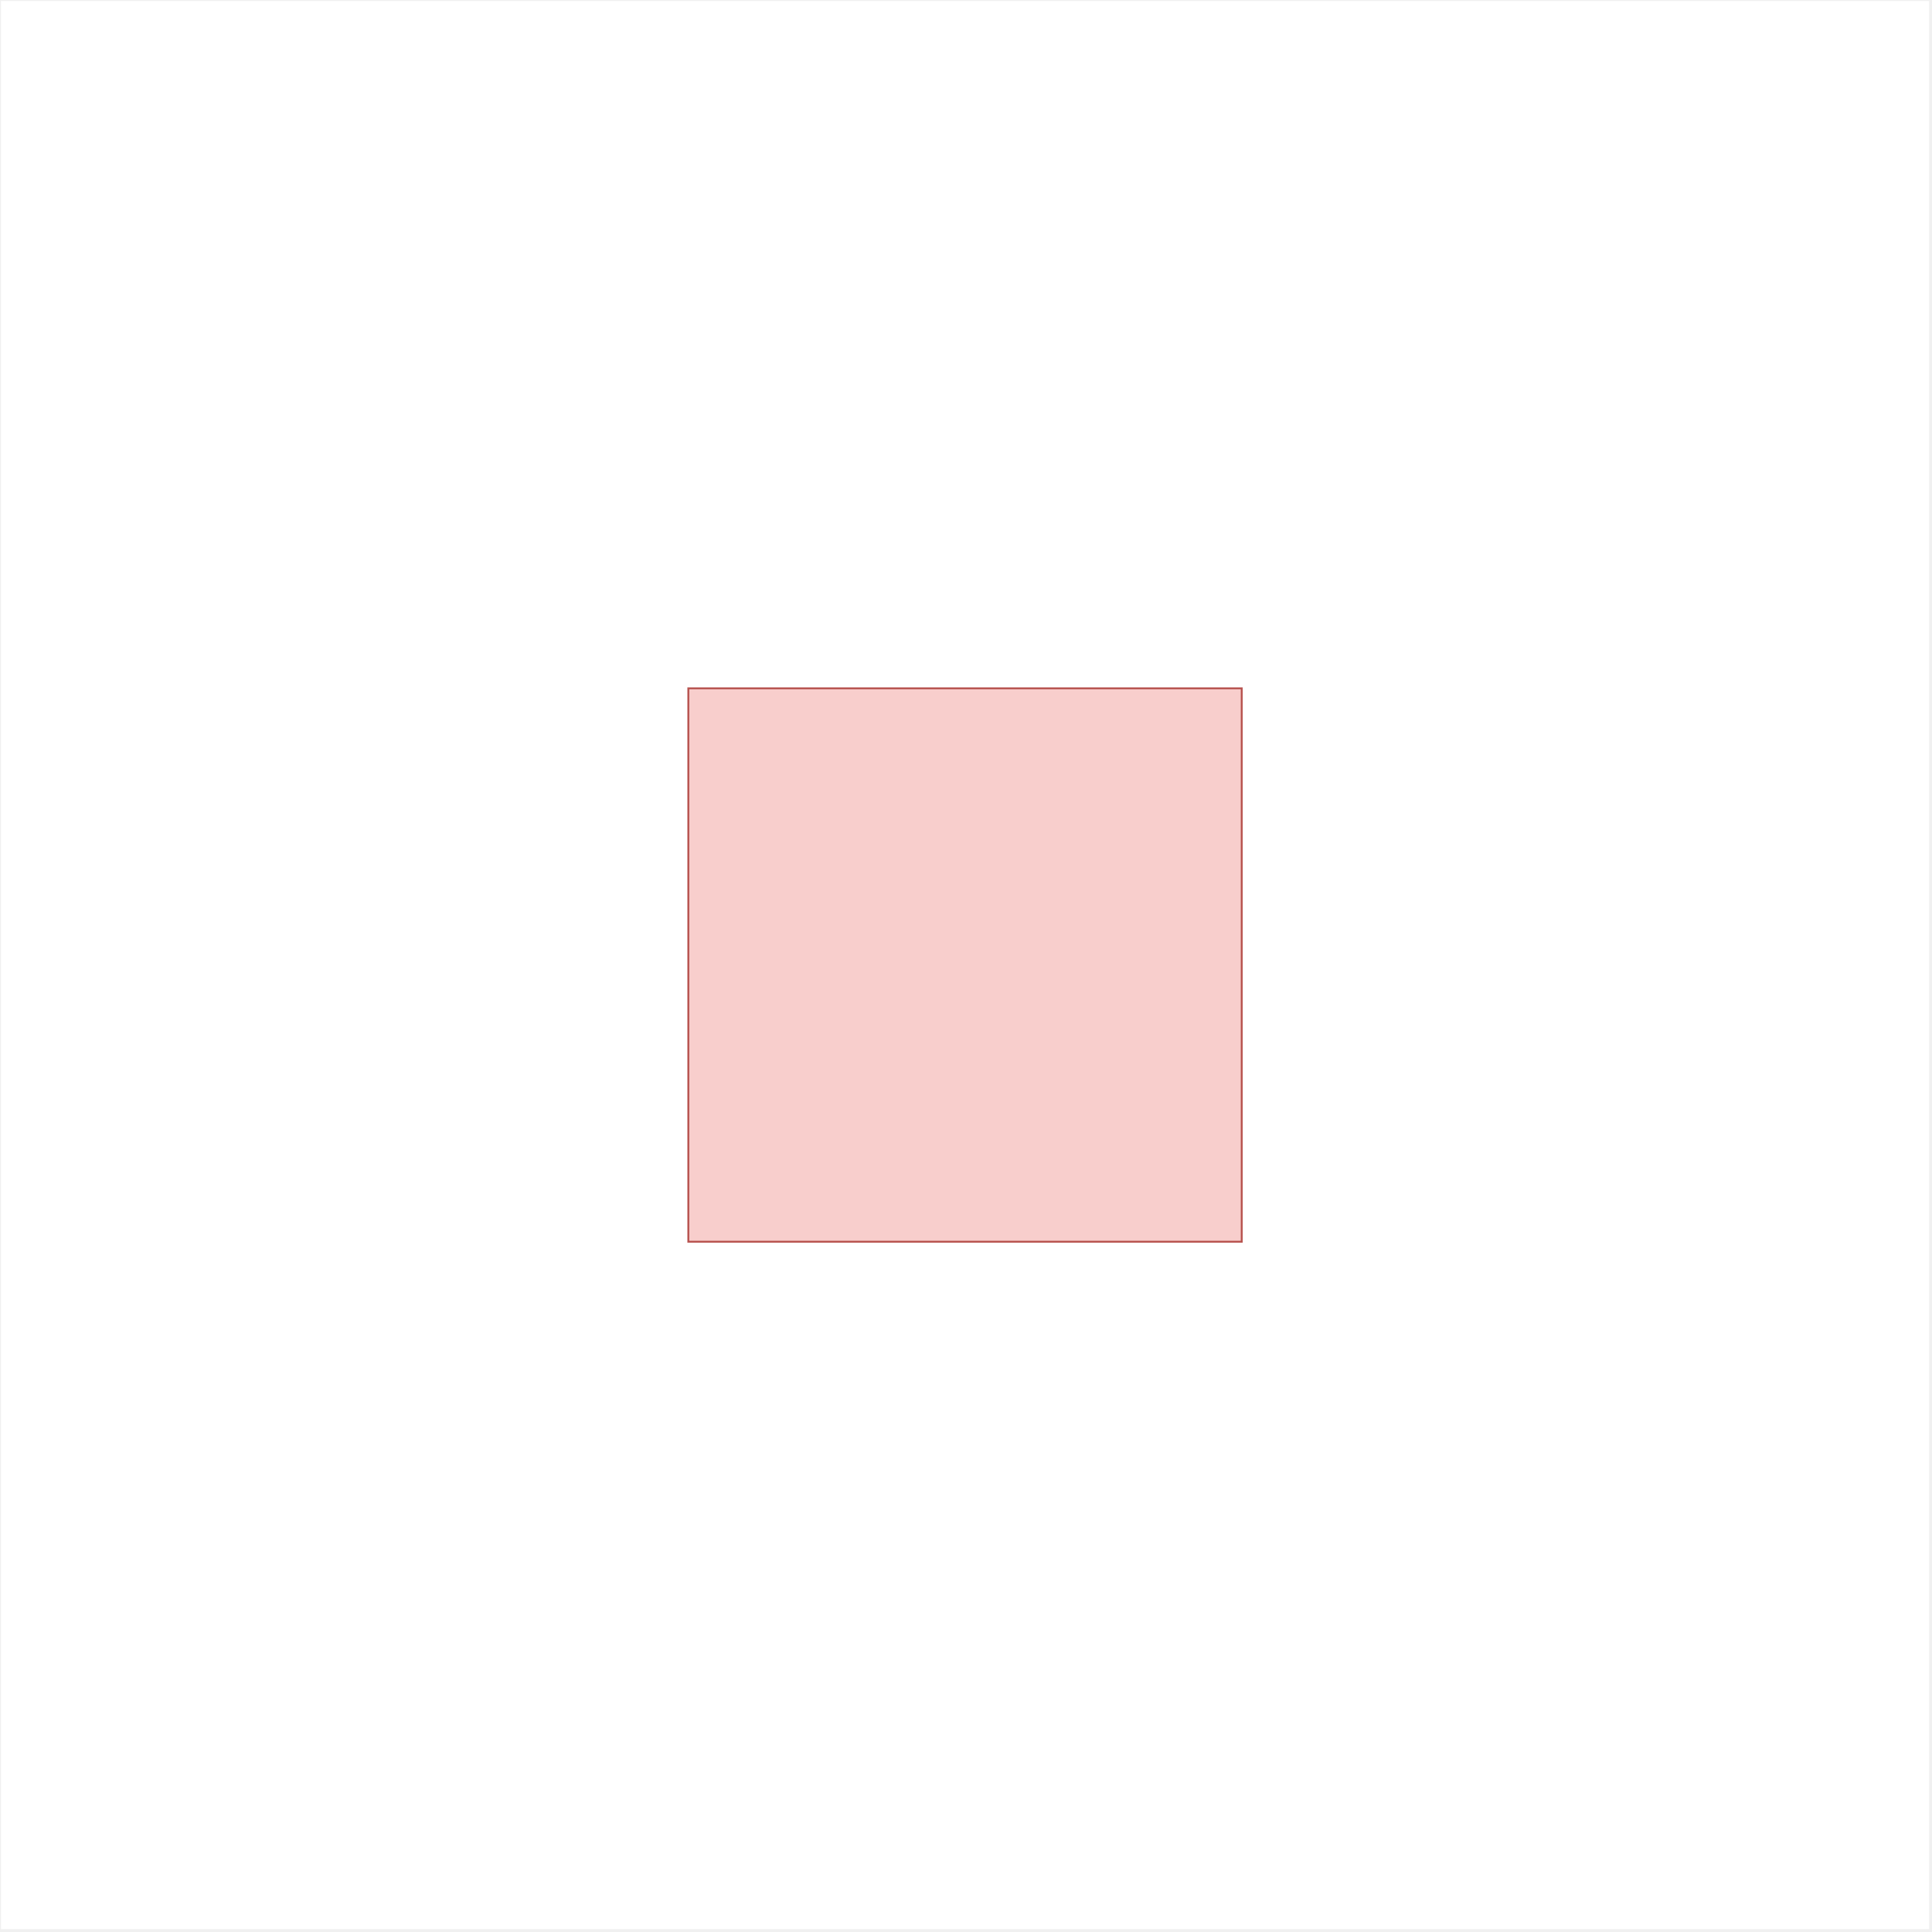
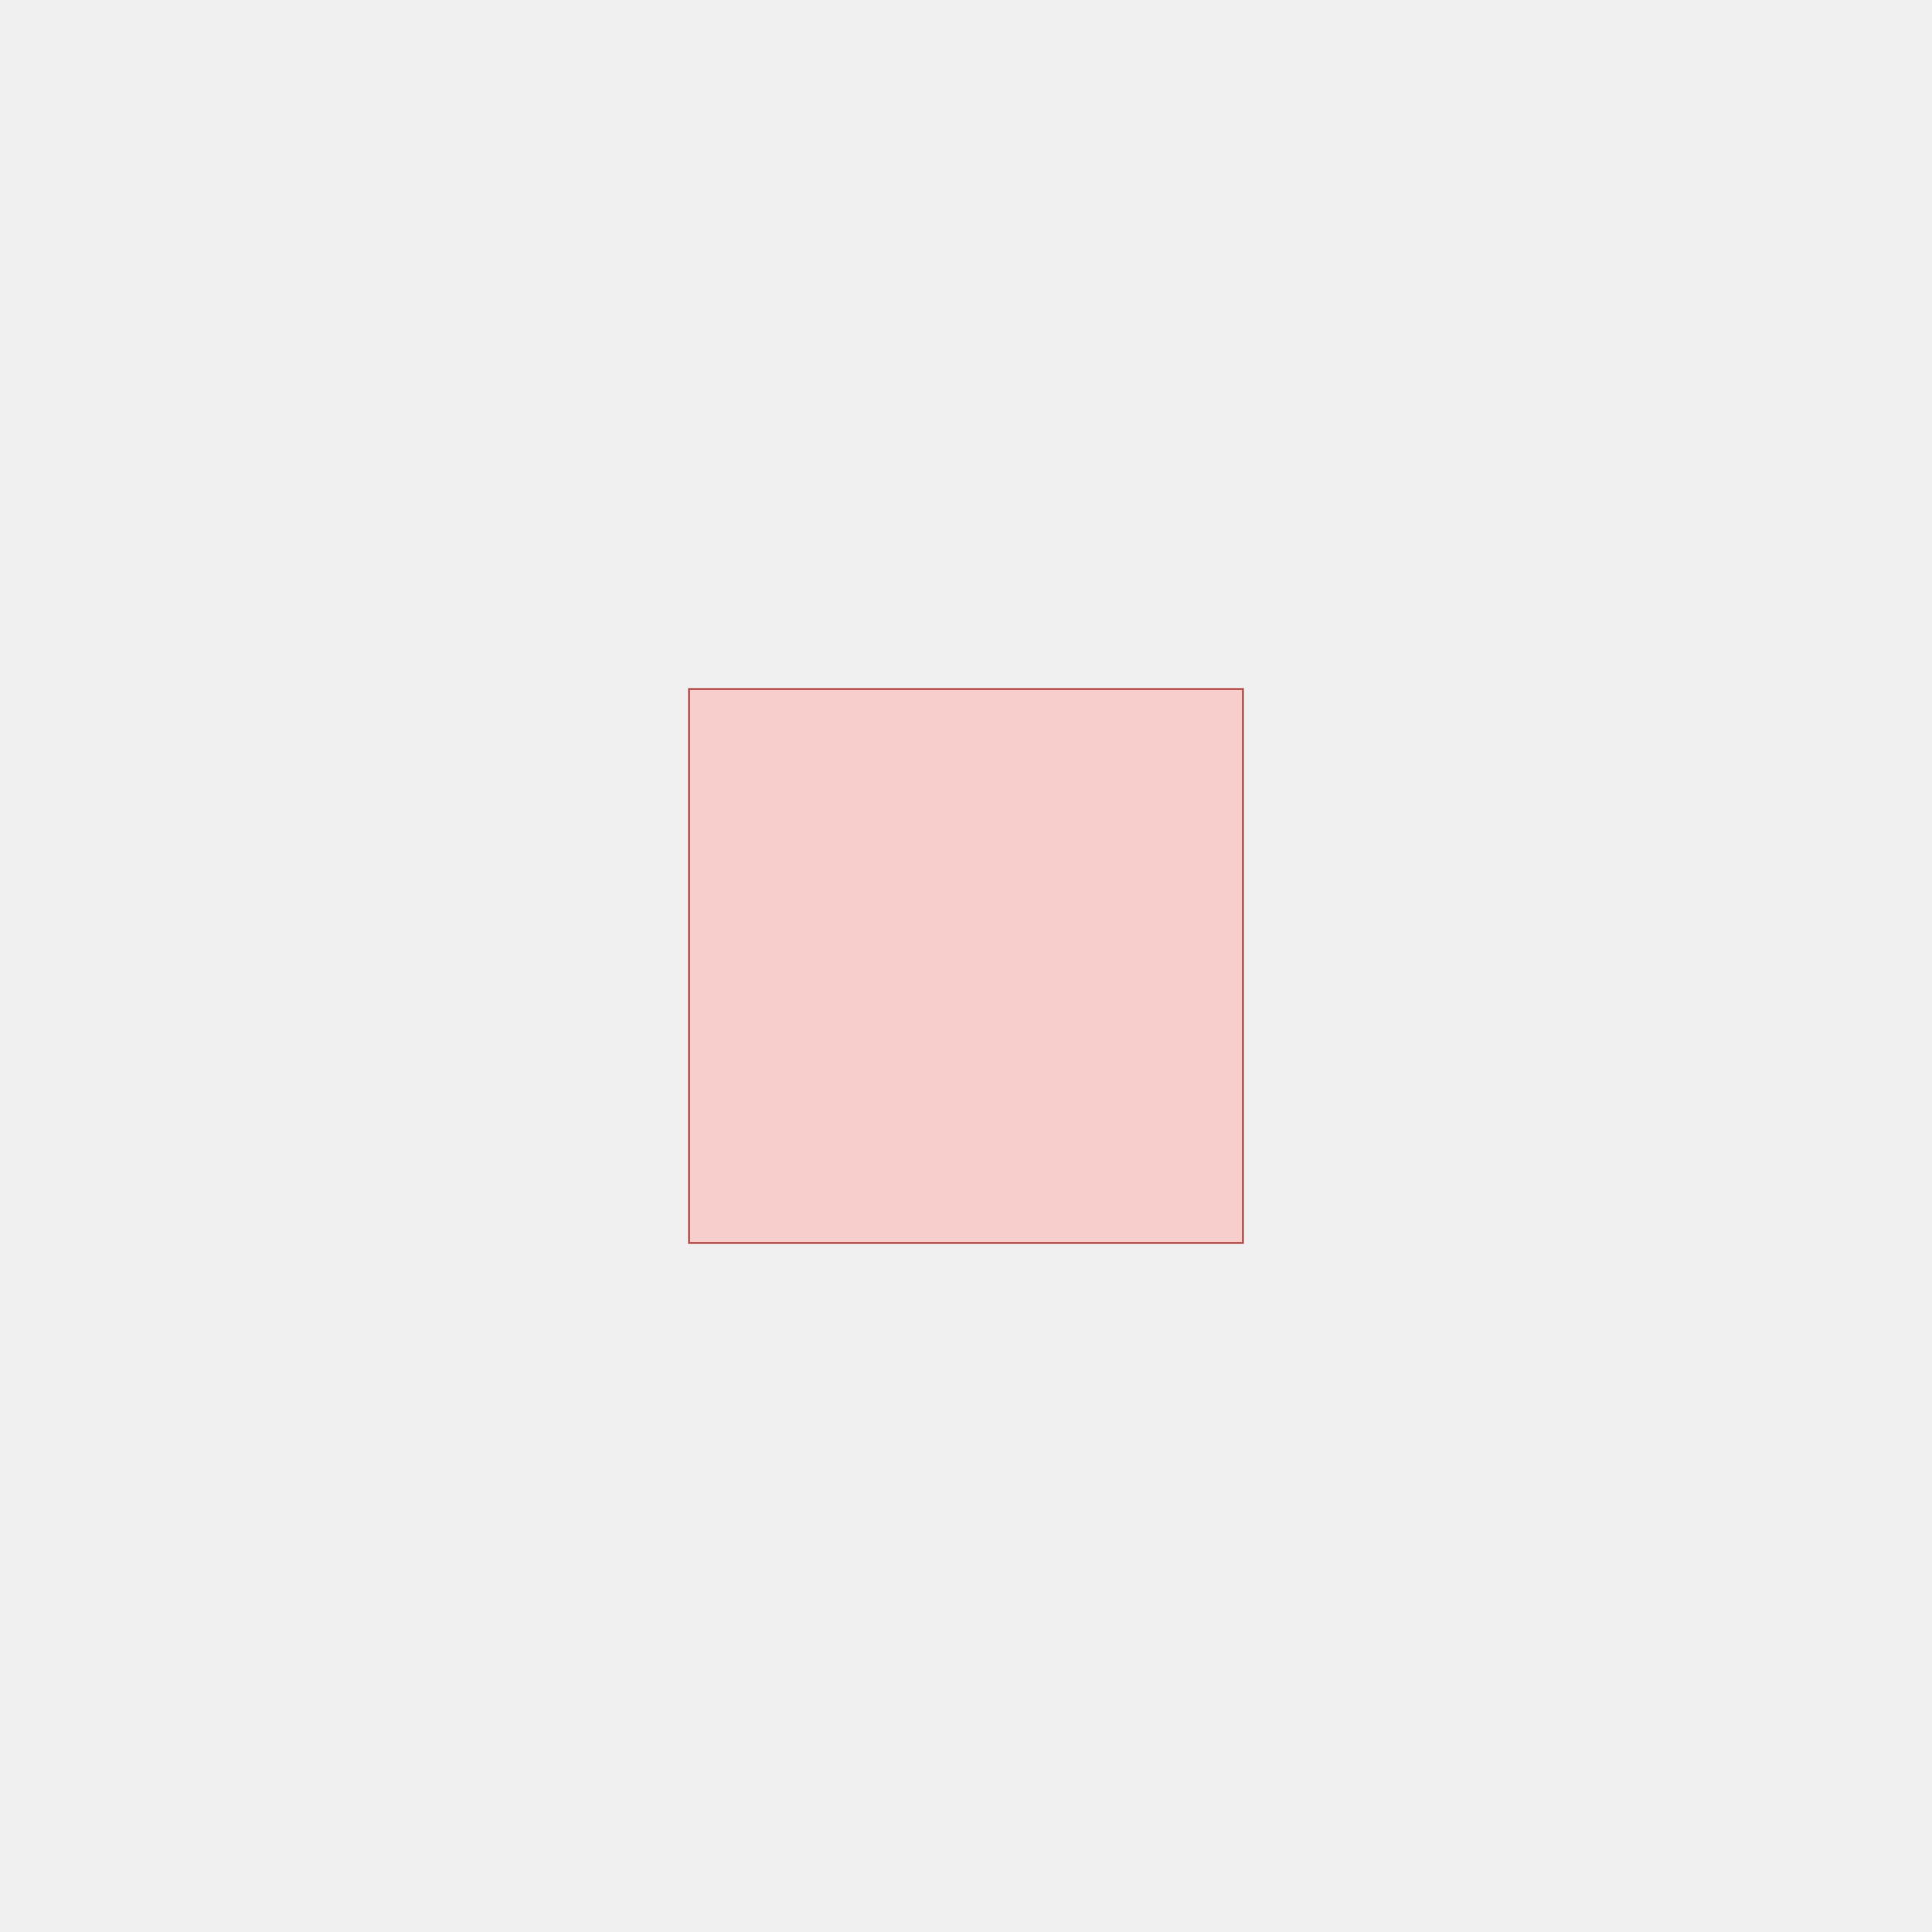
- <svg xmlns="http://www.w3.org/2000/svg" version="1.1" width="1002px" height="1002px" viewBox="-0.5 -0.5 1002 1002" content="&lt;mxfile host=&quot;Electron&quot; modified=&quot;2020-11-16T01:01:44.314Z&quot; agent=&quot;5.0 (Windows NT 10.0; Win64; x64) AppleWebKit/537.36 (KHTML, like Gecko) draw.io/13.9.5 Chrome/85.0.418.121 Electron/10.1.5 Safari/537.36&quot; etag=&quot;gEiyw-35KlGJSyrG4HEw&quot; version=&quot;13.9.5&quot; type=&quot;device&quot;&gt;&lt;diagram id=&quot;SO_7Pwdn0zAmYjBRLb9S&quot; name=&quot;Page-1&quot;&gt;pZRBT4MwFIB/DceZQoVxHk53cAcznYm32j5oY6GkdAL+eosUBiHLNJ5ov/de+/q1wcNJ3jxoUvK9YiC9ALHGw3deEPhh6NtPR1pH/CjqSaYF6xk6g4P4Apc40JNgUDnWI6OUNKKcQ6qKAqiZMaK1qudpqZJsBkqSwayNDhwokbBIexXMcEcDNEnfgcj4sHU0RHIyZDtQccJUPUF46+FEK2X6Ud4kIDt9czH3F6JjZxoK85sC9rJDx9V+TfekjB+P6Ok5fVu5VT6JPLkTu2ZNOyjQ6lQw6BZBHt7UXBg4lIR20dreumXc5NLOfDusjFYfkCiptCWFKmzaxu0B2kBzsXl/VGJfE6gcjG5tSj2xjga3fGp8pMTddTZWn23YgRPyBzn4upwrOkhV9q8yFU2ncJMKKQc7XoDTmAKlC2828h6HtyH6pzxXgMPoJuyL2gWZCA7i9dLvCP+g107P7/onNvk/4O03&lt;/diagram&gt;&lt;/mxfile&gt;">
+ <svg xmlns="http://www.w3.org/2000/svg" version="1.1" width="1001px" height="1001px" viewBox="-0.5 -0.5 1001 1001" content="&lt;mxfile host=&quot;Electron&quot; modified=&quot;2020-11-29T19:51:56.796Z&quot; agent=&quot;5.0 (Windows NT 10.0; Win64; x64) AppleWebKit/537.36 (KHTML, like Gecko) draw.io/13.9.5 Chrome/85.0.418.121 Electron/10.1.5 Safari/537.36&quot; etag=&quot;28xsOKaf4fHcEGCBFBpK&quot; version=&quot;13.9.5&quot; type=&quot;device&quot;&gt;&lt;diagram id=&quot;SO_7Pwdn0zAmYjBRLb9S&quot; name=&quot;Page-1&quot;&gt;pZTBUoMwEEC/hmOdlEjLuVjbgz041TrjLSYLZAwsE1IBv94goQUZp3Y8Ed7uhs3bDB6NsnqjWZHuUIDyfCJqj955vj8n4cI+WtJ0JJw7kGgpOkTOYC8/oa909CgFlI51yCAqI4sx5JjnwM2IMa2xGqfFqMQIFCyBURst2HOmYJL2IoVJHfXJIH0LMkn7Ty/6SMb6bAfKlAmsBoiuPRppRNOtsjoC1dobi7n/JXrqTENu/lIgnrfkMNst+Y4V4cOBPD7FrzO3ywdTR3di16xpegUaj7mAdhPi0VWVSgP7gvE2WtmhW5aaTNm3uV2WRuM7RKhQW5JjbtNWsVTqB5o233cC2kA9QO4wG8AMjG5sSjUYBOl1p8MhnChz409O1WdBduEcXeGLXvZ1wRAri+6ixrJurY7seD6NQw6cT1TayFsY3Abkn/JclAaLm6AraiZkINgPl1O/J3iFXvt6vurfscEfg66/AA==&lt;/diagram&gt;&lt;/mxfile&gt;">
  <defs />
  <g>
-     <rect x="0" y="0" width="1000" height="1000" fill="#ffffff" stroke="none" pointer-events="all" />
+     <rect x="0" y="0" width="1000" height="1000" fill="none" stroke="none" pointer-events="all" />
    <rect x="356.5" y="356.5" width="287" height="287" fill="#f8cecc" stroke="#b85450" pointer-events="all" />
  </g>
</svg>
